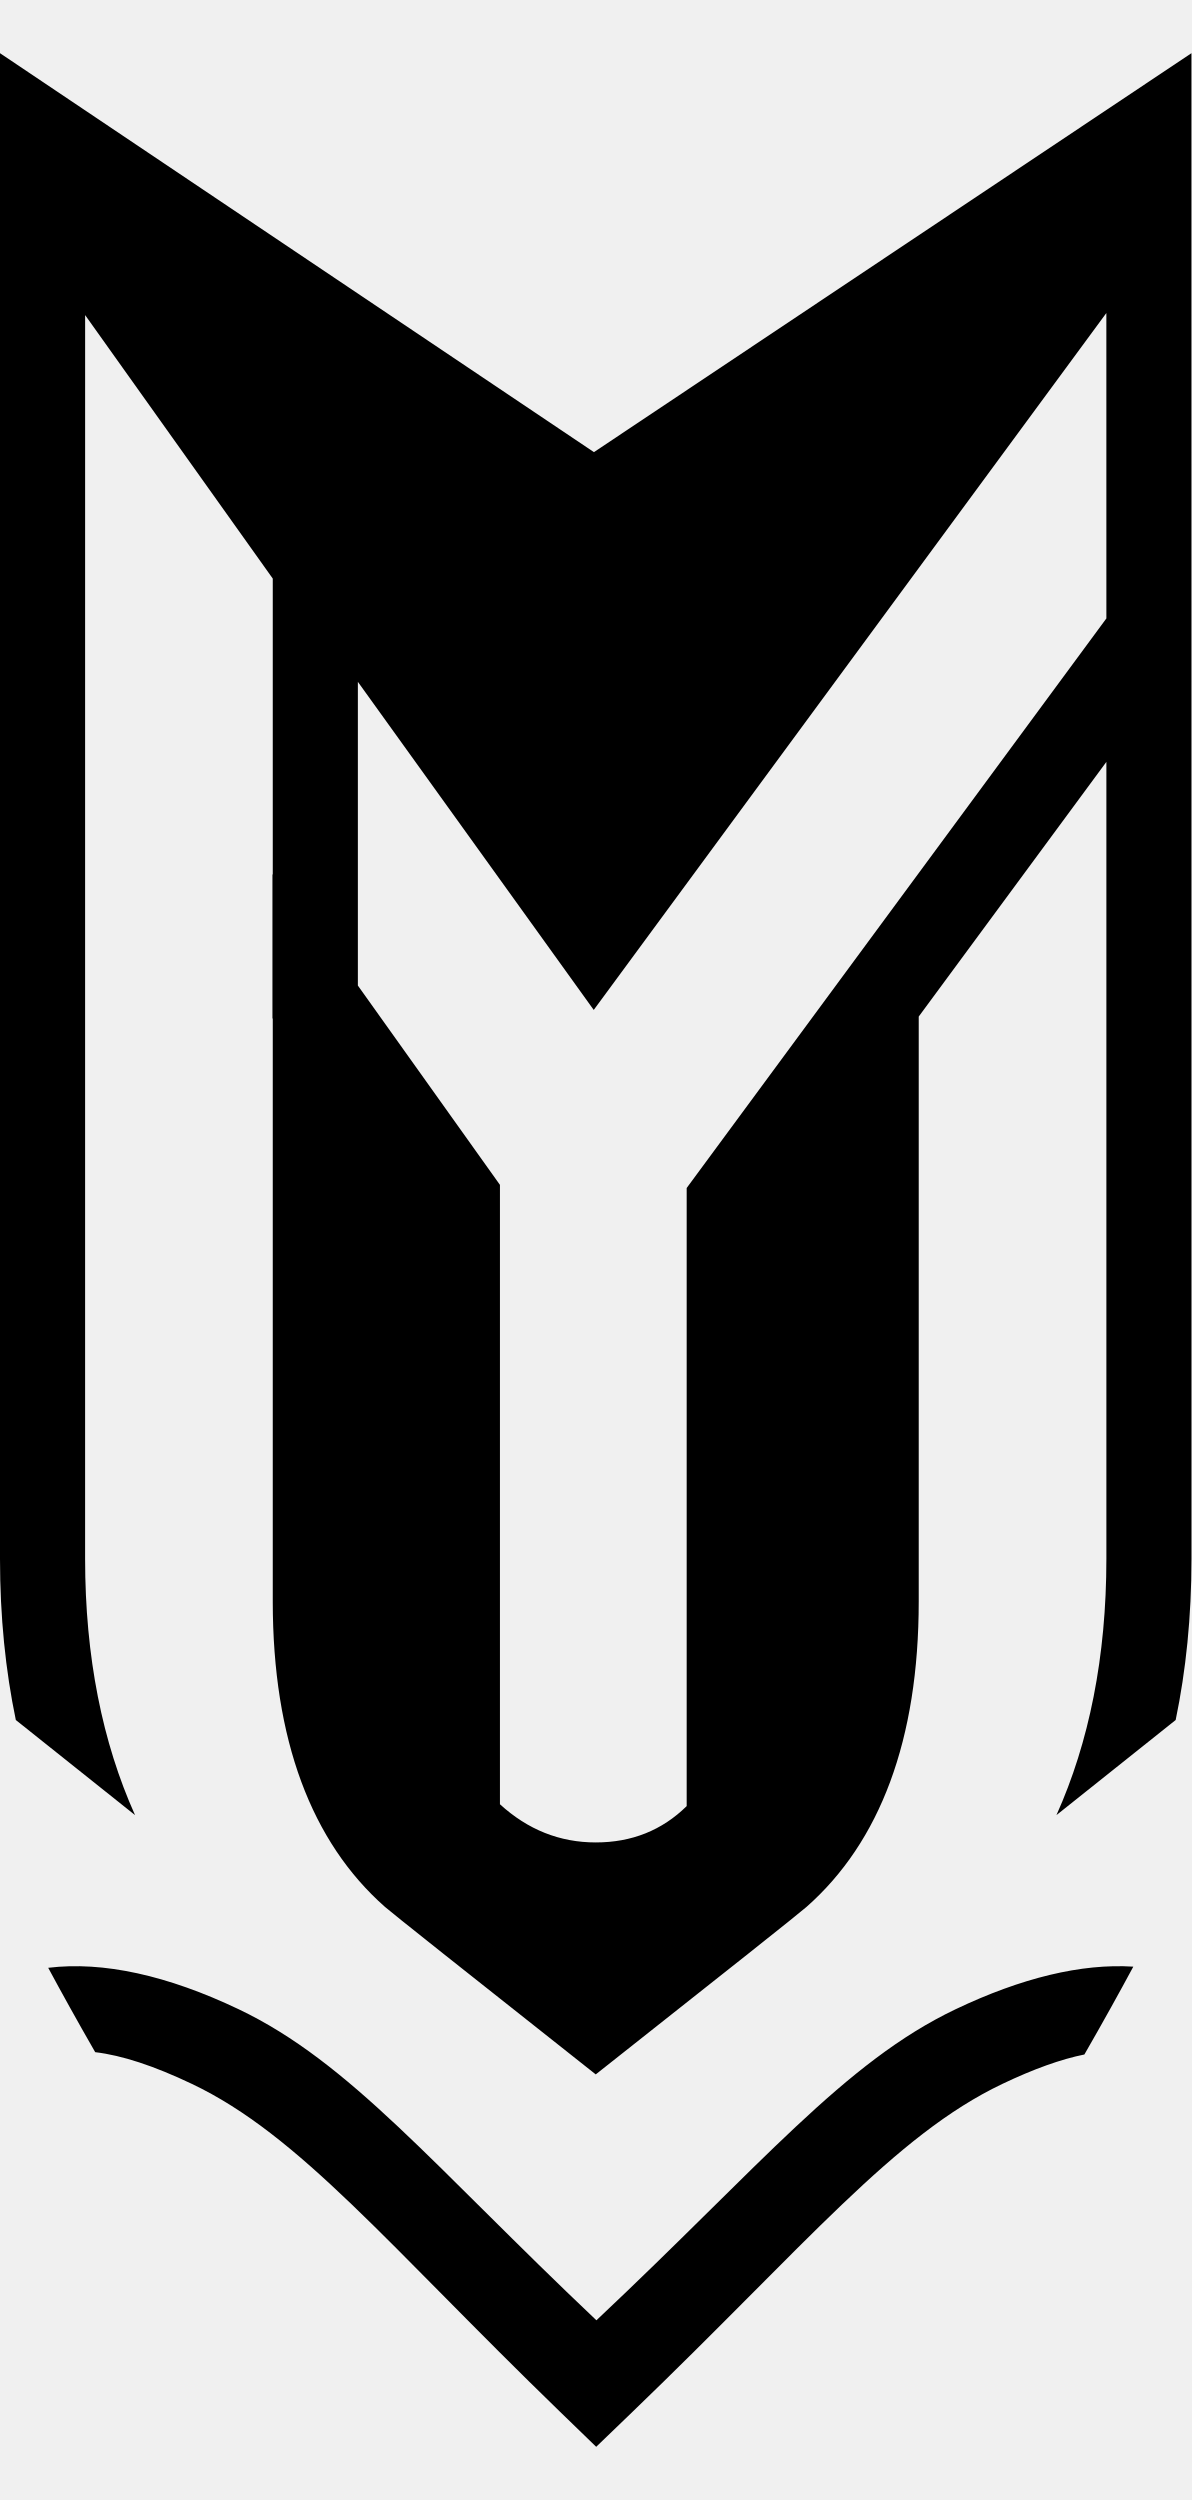
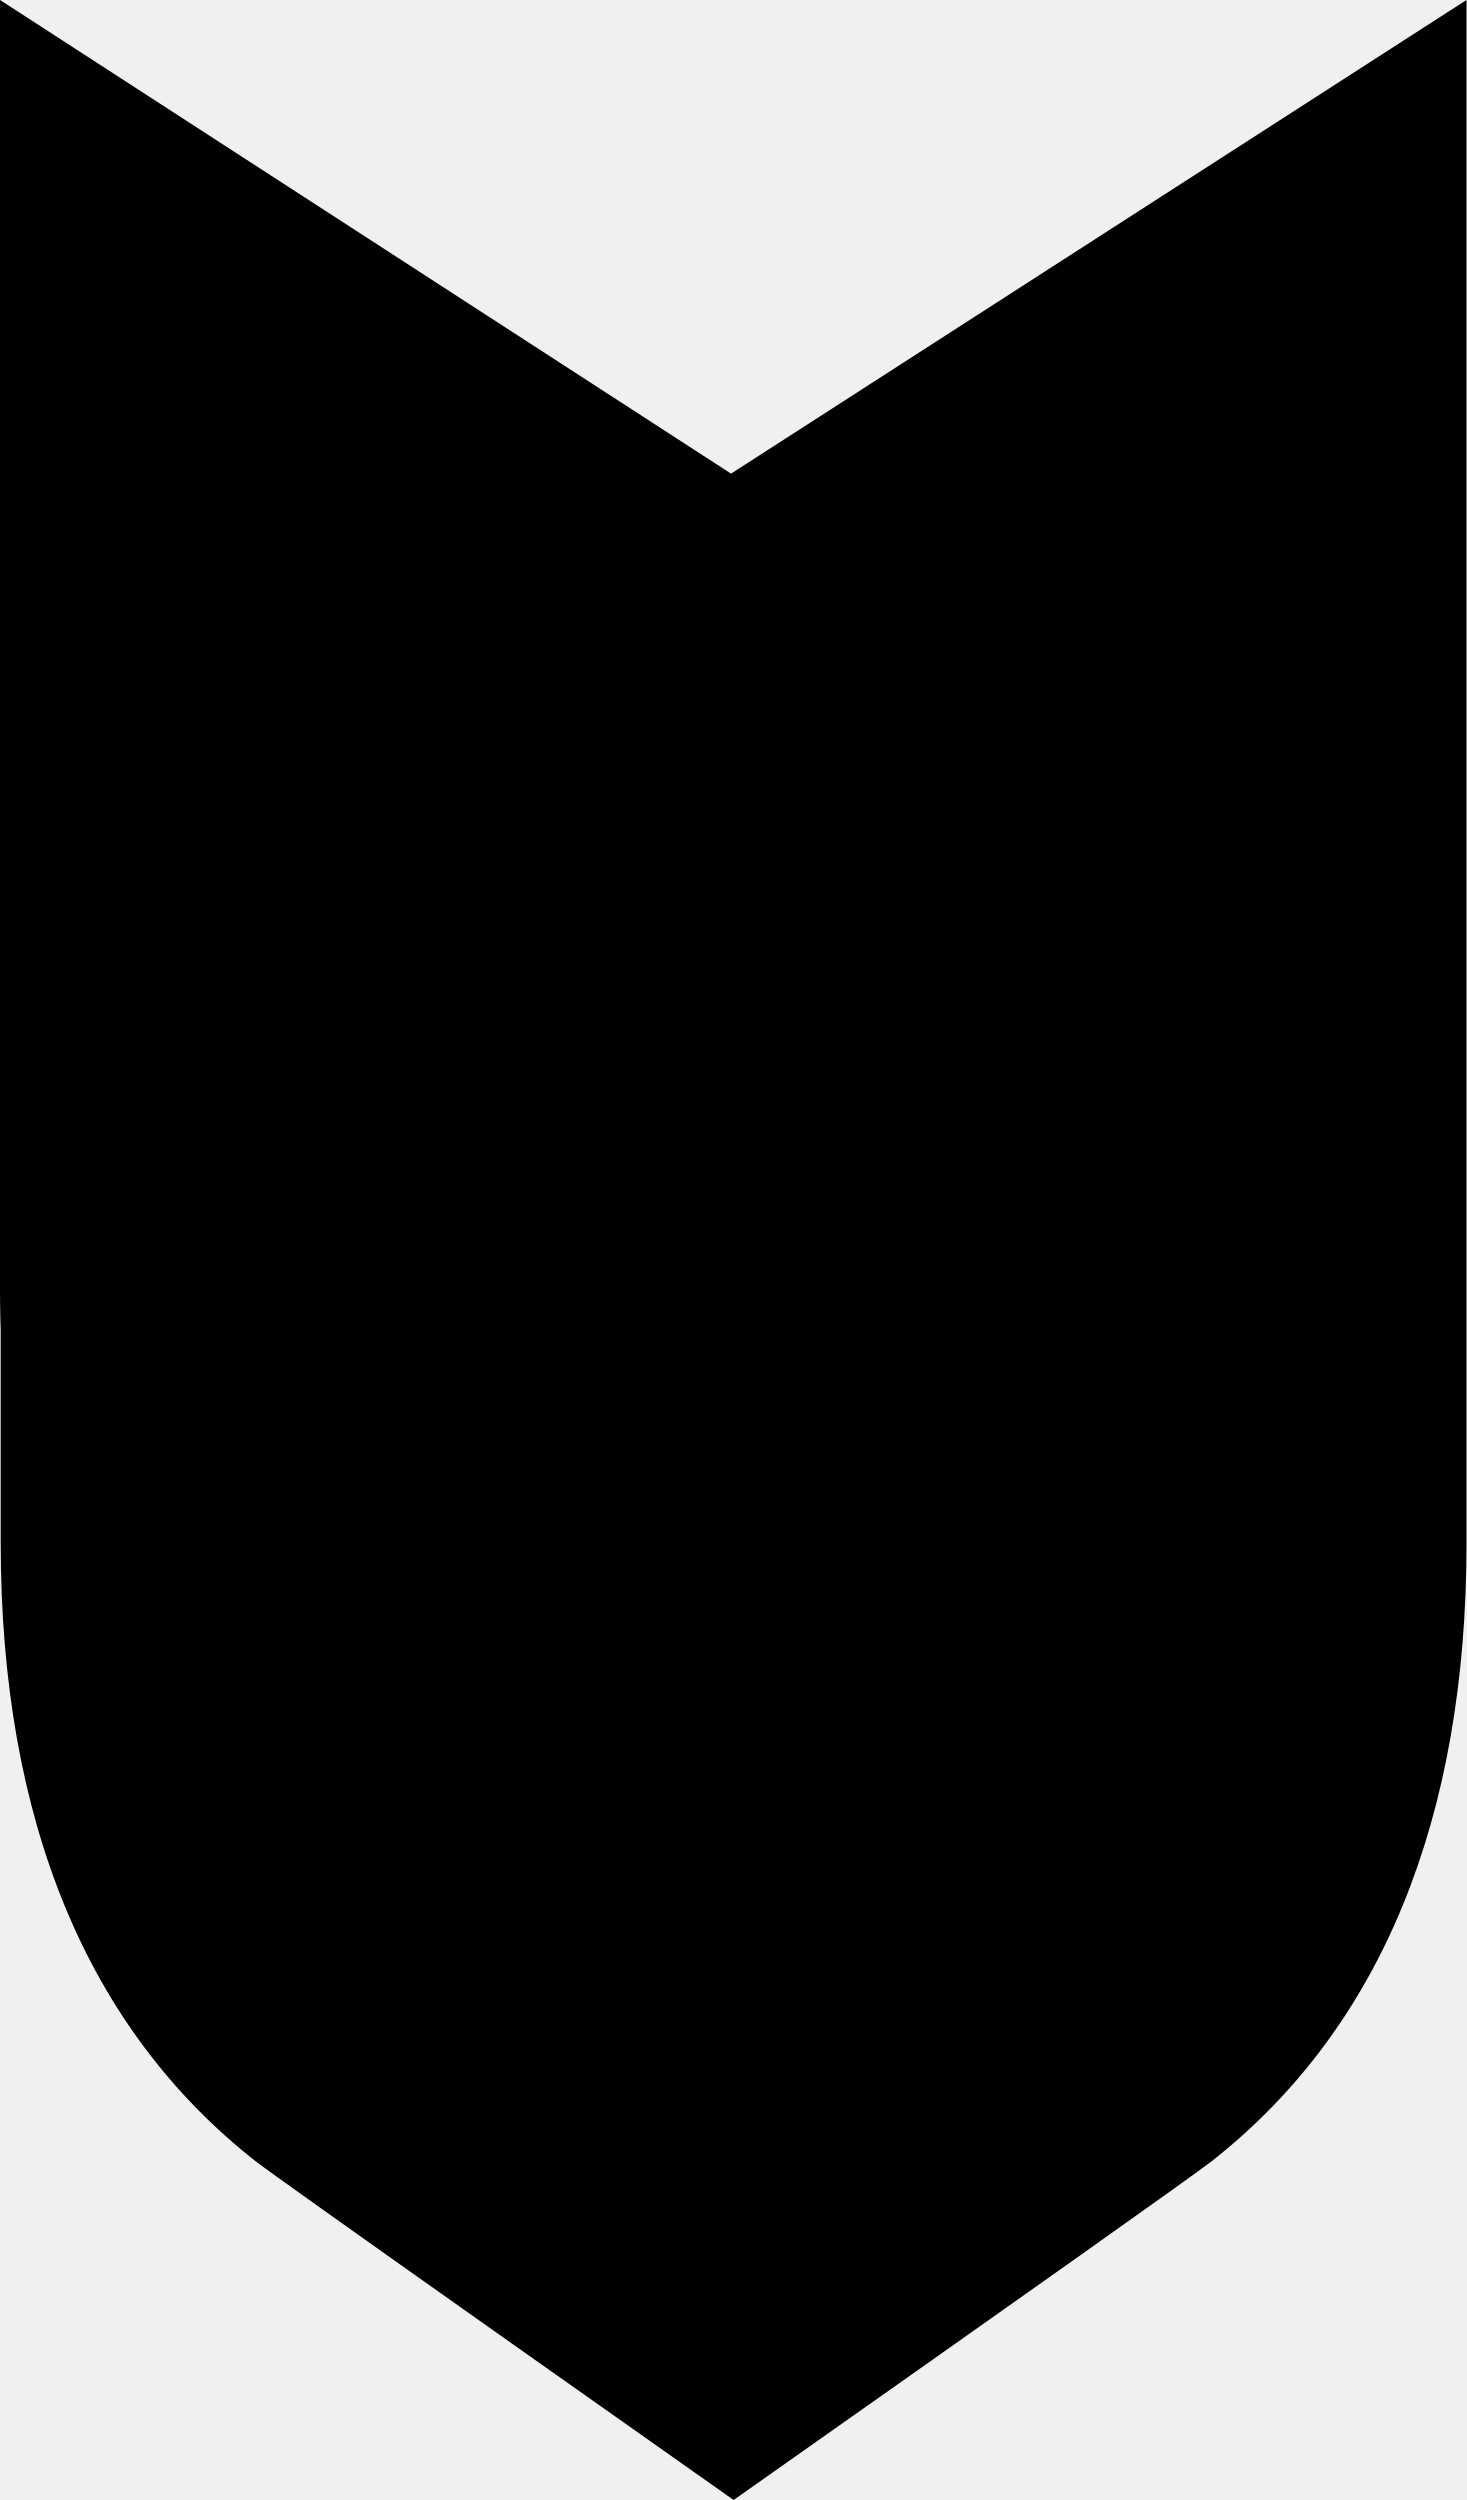
- <svg xmlns="http://www.w3.org/2000/svg" width="224px" height="470px" viewBox="0 0 224 470" version="1.1">
-   <g id="logo" stroke="none" stroke-width="1" fill="none" fill-rule="evenodd">
-     <path d="M208,116.263 L207.995,58.846 L111.621,189.868 L67.279,128.184 L67.279,185.284 L93.989,222.754 L93.989,339.2 C99.224,343.985 105.228,346.378 112,346.378 C118.772,346.378 124.471,344.101 129.096,339.547 L129.096,223.345 L208,116.263 Z M51.22,164.356 L51.279,164.437 L51.279,108.772 L16.004,59.236 L16.001,113.421 L16,143.345 L16,293.042 C16,311.519 19.263,327.604 25.388,341.239 L2.975,323.362 C1.041,314.065 0,303.966 0,293.042 L0,10 L111.66,85.002 L223.992,10 L224,293.042 C224,303.966 222.959,314.065 221.025,323.362 L198.612,341.239 C204.737,327.604 208,311.519 208,293.042 L208,143.234 L172.721,191.113 L172.721,301.067 C172.721,327.075 165.452,346.296 151.626,358.497 C150.234,359.725 137.026,370.222 112,389.987 C86.786,370.055 73.577,359.559 72.374,358.497 C58.548,346.296 51.279,327.075 51.279,301.067 L51.279,191.516 L51.22,191.435 L51.22,164.356 Z M213.063,369.731 C210.571,374.361 207.469,379.984 203.863,386.245 C199.46,387.132 194.358,388.957 188.43,391.781 C168.158,401.44 151.517,422.025 118.89,453.445 L112.084,460 L105.301,453.427 C72.885,422.013 56.356,401.435 36.093,391.781 C28.912,388.36 22.92,386.405 17.897,385.808 C14.453,379.818 11.477,374.426 9.063,369.946 C19.396,368.689 31.498,371.367 44.866,377.736 C65.813,387.716 81.463,407.186 112.126,436.216 C142.974,407.183 158.714,387.714 179.656,377.736 C192.031,371.84 203.303,369.105 213.063,369.731 Z" id="Shape" fill="#000000" fill-rule="nonzero" />
+ <svg xmlns="http://www.w3.org/2000/svg" xmlns:xlink="http://www.w3.org/1999/xlink" width="254px" height="433px" viewBox="0 0 254 433" version="1.1">
+   <defs>
+     <path d="M254,267.221 C254,315.224 239.108,350.826 210.763,373.605 L209.9,374.292 C206.992,376.581 179.379,396.15 127.062,433 L86.399,404.306 C60.042,385.682 45.984,375.677 44.224,374.292 C15.319,351.544 0.124,315.709 0.124,267.221 L0.123,230.288 C0.07,228.808 0.033,227.314 0.015,225.805 L0,223.423 L0,0 L0.008,0.013 L0.009,0 L126.614,82.033 L253.991,0 L253.991,0.014 L254,0 L254,267.221 Z" id="path-1" />
+   </defs>
+   <g id="Artboard-Copy" stroke="none" stroke-width="1" fill="none" fill-rule="evenodd">
+     <mask id="mask-2" fill="white">
+       <use xlink:href="#path-1" />
+     </mask>
+     <use id="Path-Copy-2" fill="#000000" xlink:href="#path-1" />
  </g>
</svg>
